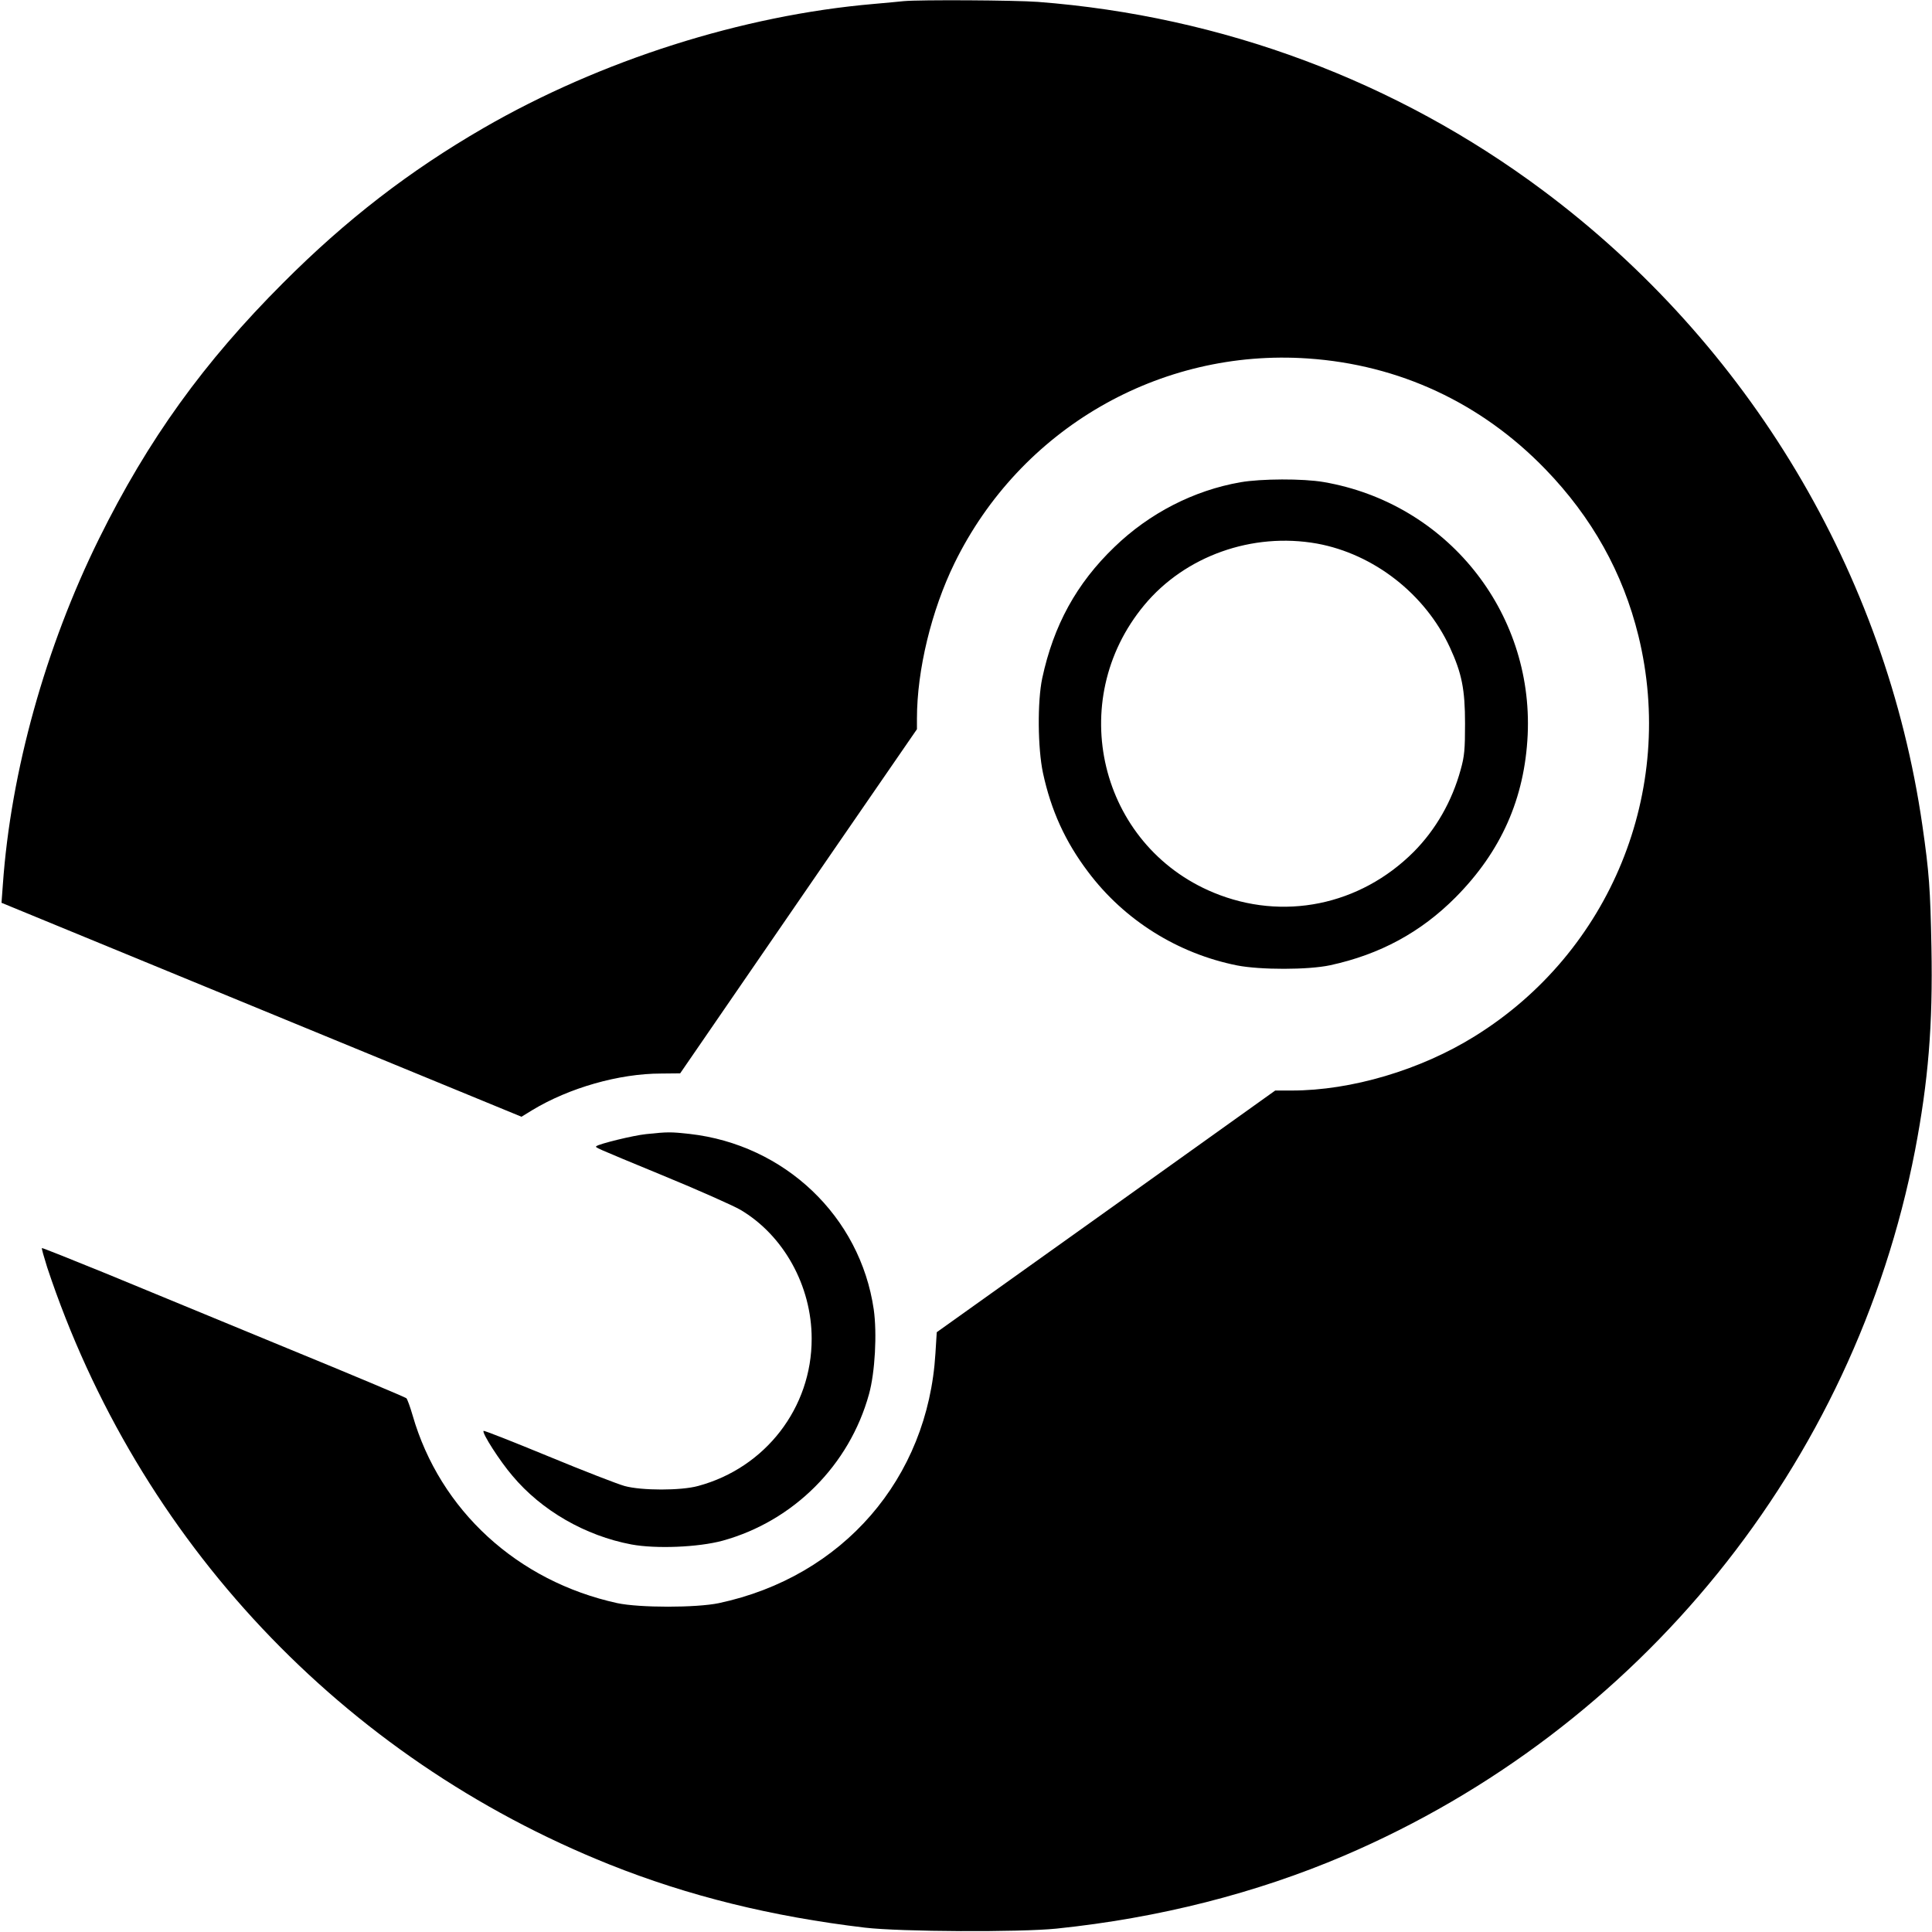
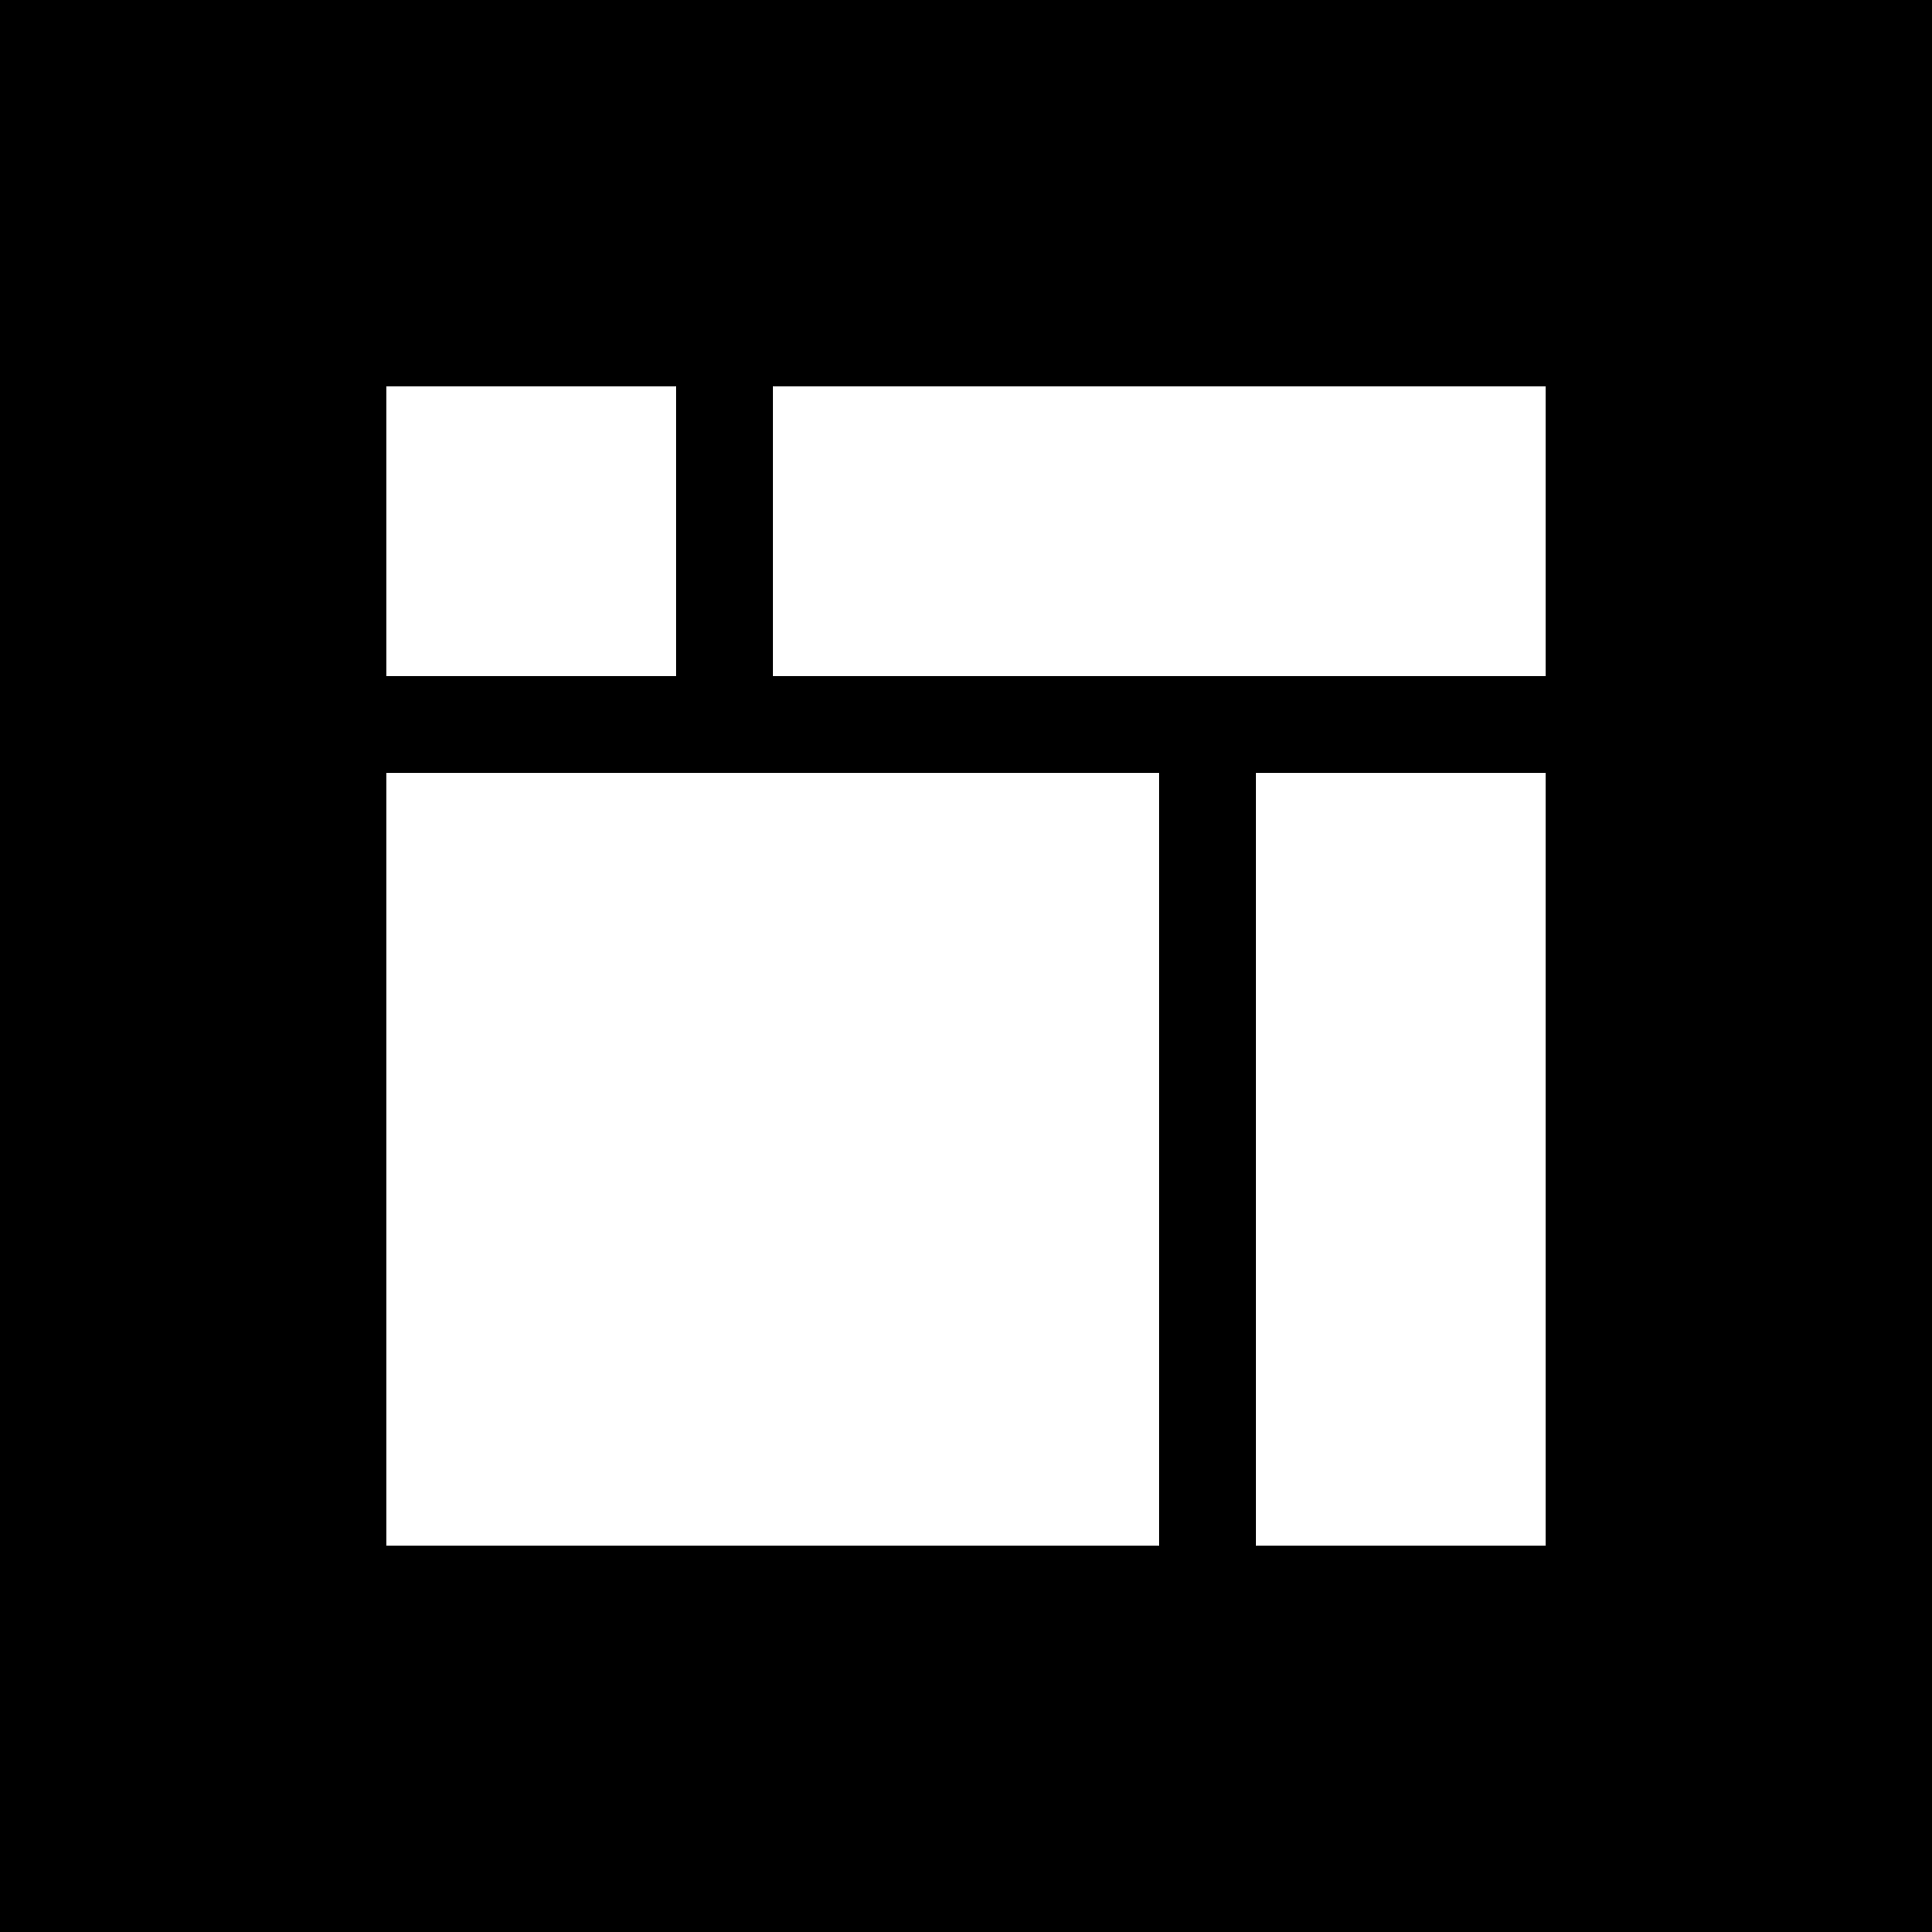
- <svg xmlns="http://www.w3.org/2000/svg" version="1.0" width="1024pt" height="1024pt" viewBox="0 0 1024 1024" preserveAspectRatio="xMidYMid meet">
-   <g transform="translate(0,1024) scale(0.1,-0.1)" fill="#000000" stroke="none">
-     <path d="M4790 10234 c-19 -2 -91 -9 -160 -15 -695 -60 -1445 -298 -2068 -658 -392 -227 -727 -485 -1062 -821 -419 -419 -715 -829 -975 -1355 -284 -575 -468 -1235 -510 -1835 l-7 -95 1378 -567 1378 -567 57 35 c195 118 460 194 683 194 l101 1 187 272 c103 150 385 560 627 912 l441 640 0 56 c0 258 77 574 199 824 348 711 1086 1139 1873 1085 484 -33 918 -235 1258 -586 248 -256 412 -550 494 -884 201 -820 -148 -1676 -867 -2122 -287 -179 -655 -288 -970 -288 l-88 0 -897 -641 -897 -640 -7 -112 c-40 -664 -491 -1184 -1148 -1324 -120 -25 -420 -25 -538 0 -530 116 -940 492 -1085 995 -13 45 -28 86 -33 91 -5 5 -290 125 -634 266 -344 142 -776 320 -960 396 -184 75 -337 136 -338 134 -2 -2 11 -48 28 -102 481 -1448 1563 -2598 2980 -3165 418 -167 859 -276 1355 -335 189 -22 820 -25 1015 -5 541 56 1057 187 1525 387 1566 670 2702 2073 3025 3737 70 366 95 662 87 1078 -6 310 -12 395 -48 645 -193 1336 -920 2552 -2013 3367 -775 578 -1698 923 -2675 998 -121 9 -624 12 -711 4z" />
-     <path d="M6575 7684 c-247 -43 -483 -164 -668 -343 -202 -194 -323 -416 -383 -696 -26 -123 -24 -370 4 -502 43 -199 118 -364 239 -524 192 -256 475 -433 790 -496 123 -24 377 -24 493 1 264 57 481 175 665 360 242 244 366 525 382 861 30 656 -431 1228 -1081 1340 -110 19 -332 18 -441 -1z m405 -325 c301 -55 574 -267 705 -551 63 -137 80 -222 80 -403 0 -136 -3 -173 -23 -244 -46 -168 -132 -318 -249 -436 -285 -285 -694 -368 -1061 -216 -605 251 -789 1016 -367 1524 216 260 572 387 915 326z" />
-     <path d="M3425 4229 c-69 -7 -251 -52 -264 -64 -7 -7 -19 -2 349 -154 190 -78 376 -161 414 -183 229 -135 378 -403 378 -683 1 -366 -245 -685 -602 -781 -90 -25 -300 -25 -390 0 -36 10 -217 80 -403 157 -187 77 -341 138 -344 135 -10 -10 86 -160 153 -238 154 -184 386 -318 631 -364 130 -24 354 -15 483 20 376 104 672 400 776 777 32 116 43 322 25 449 -72 493 -472 873 -976 930 -100 11 -116 11 -230 -1z" />
-   </g>
+ <svg xmlns="http://www.w3.org/2000/svg" version="1" width="1333.333" height="1333.333" viewBox="0 0 1000 1000">
+   <path d="M0 500v500h1000V0H0v500zm350-225v75H200V200h150v75zm450 0v75H400V200h400v75zM600 600v200H200V400h400v200zm200 0v200H650V400h150v200z" />
</svg>
